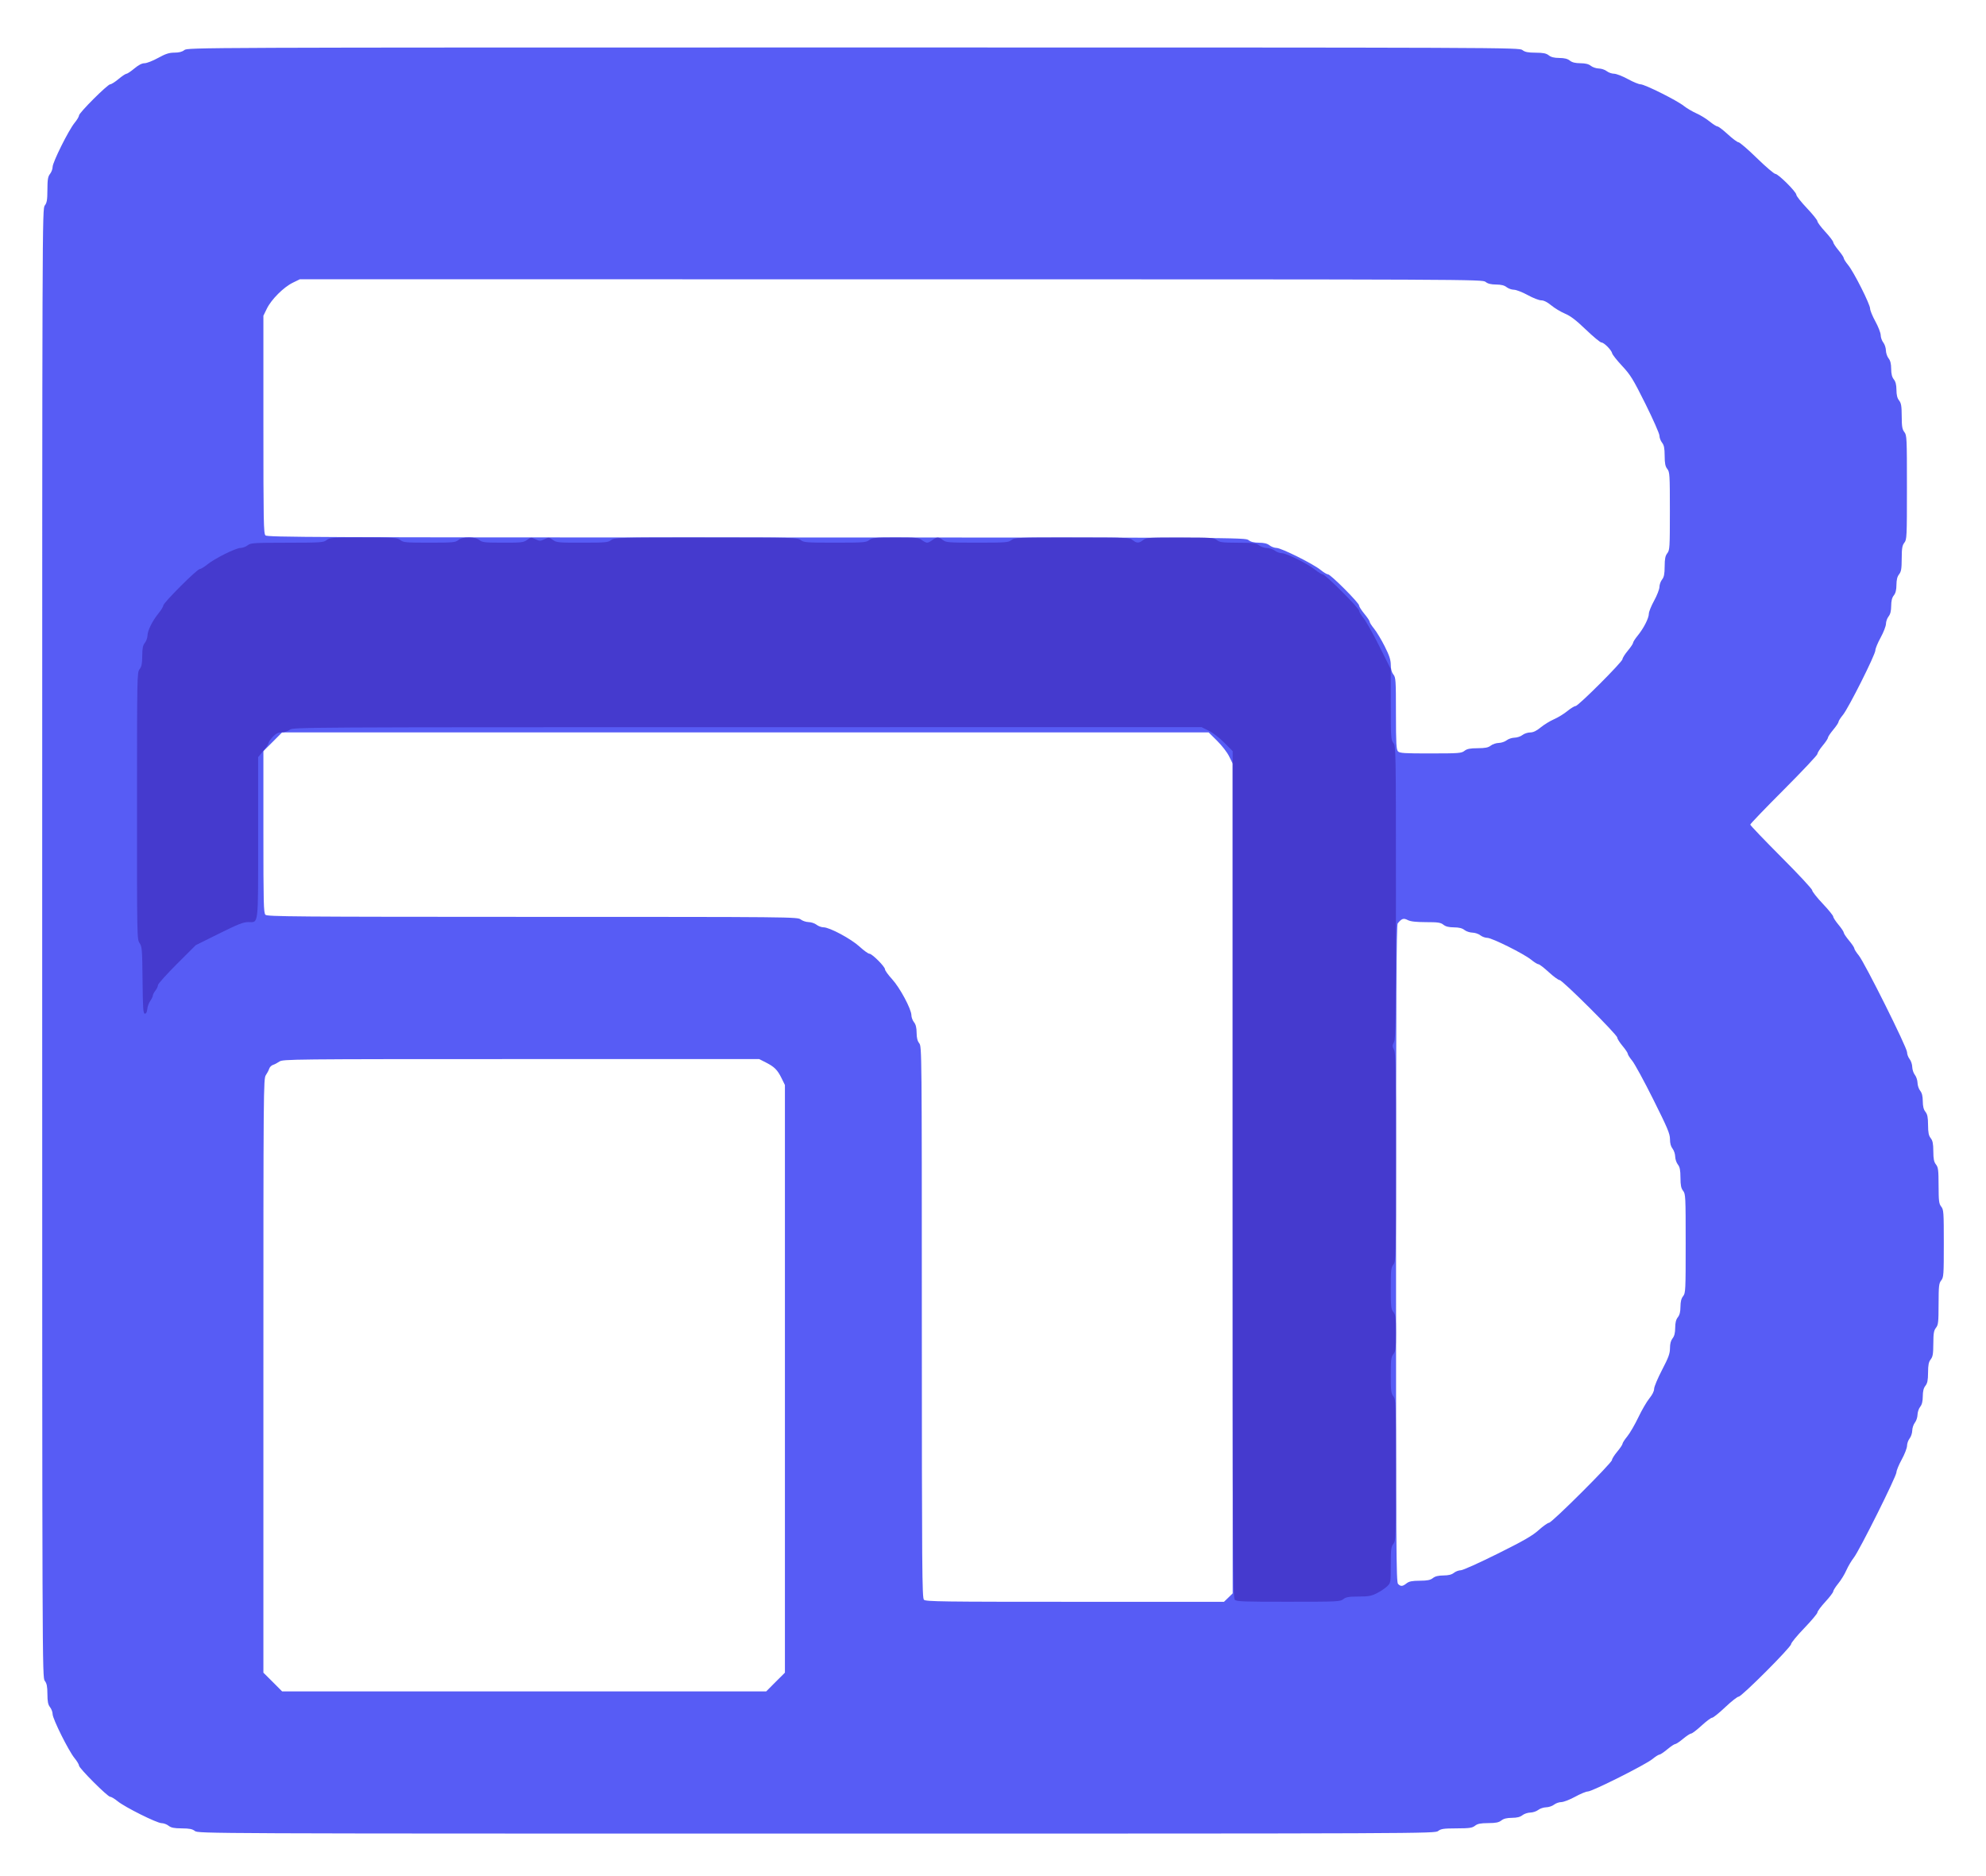
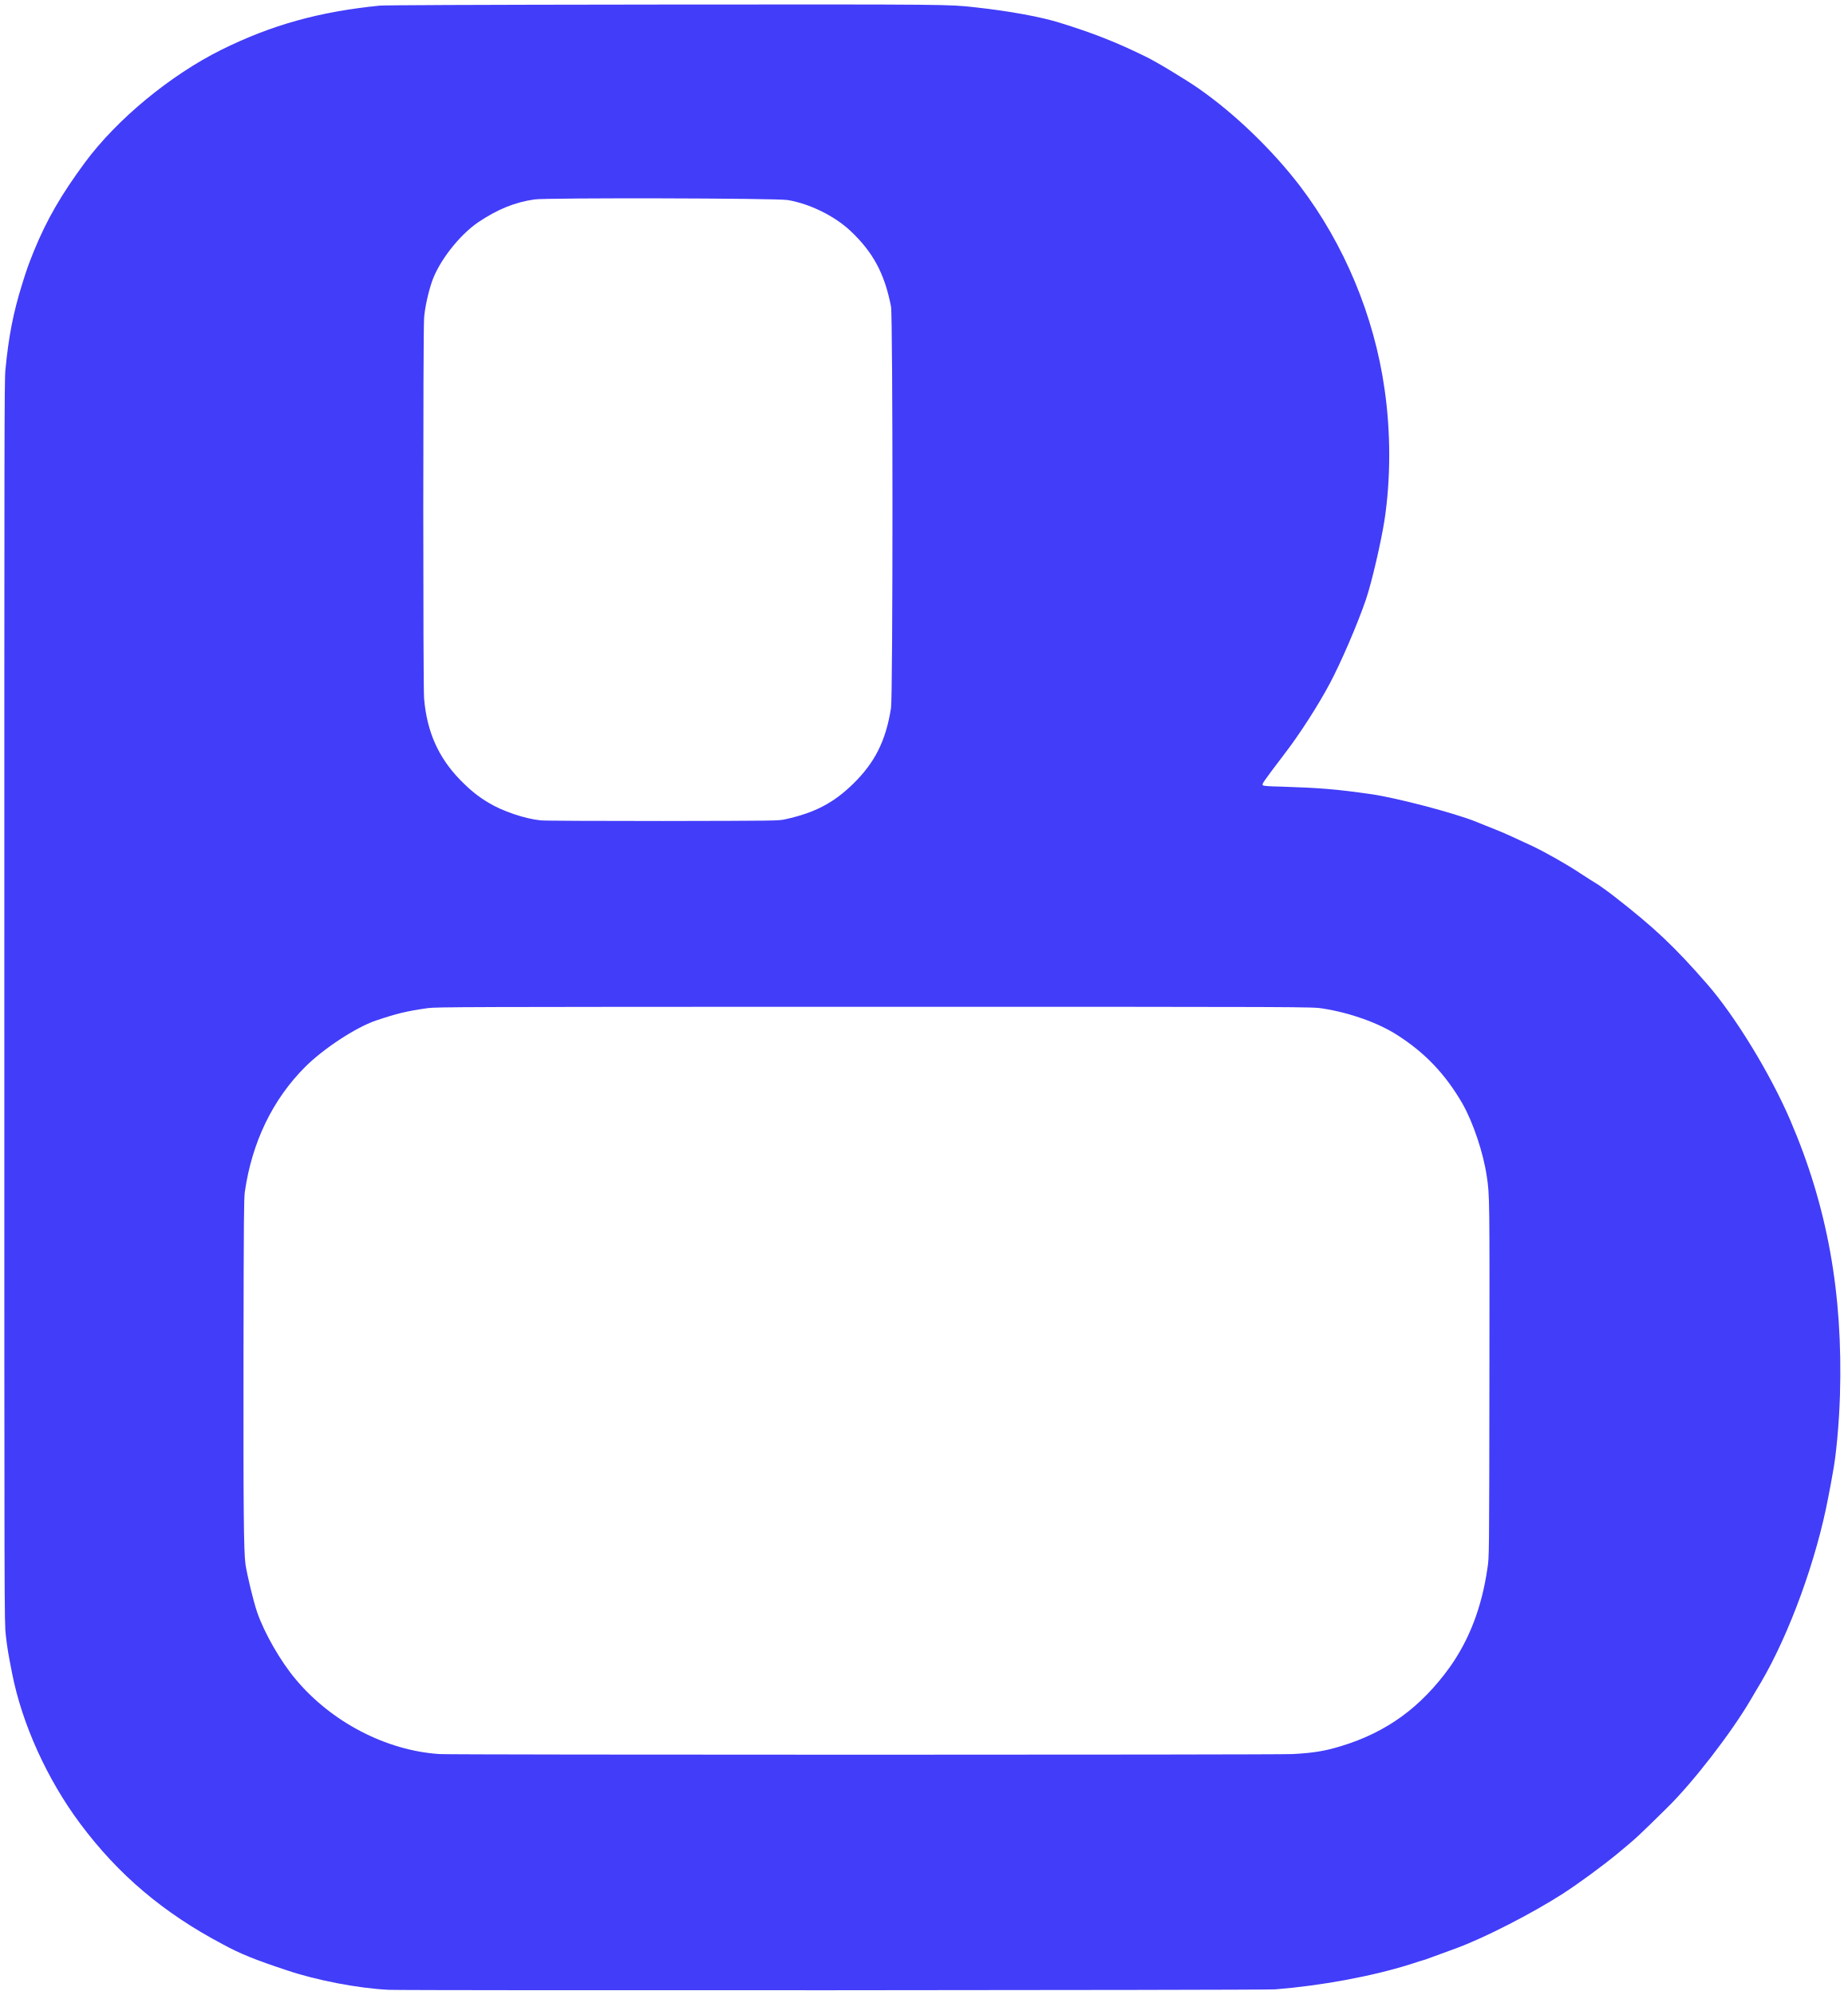
- <svg xmlns="http://www.w3.org/2000/svg" viewBox="0 0 377 356">
-   <path fill="#575cf5" fill-rule="evenodd" d="M37.00 347.50C36.51 347.12 35.97 347.01 34.50 347.00C33.03 346.99 32.49 346.88 32.00 346.50C31.66 346.23 31.06 346.01 30.67 346.01C29.77 346.00 23.71 342.98 22.33 341.85C21.76 341.38 21.12 341.00 20.91 341.00C20.42 341.00 15.00 335.58 15.00 335.09C15.00 334.88 14.62 334.24 14.15 333.67C13.02 332.29 10.00 326.23 9.99 325.33C9.99 324.94 9.77 324.34 9.50 324.00C9.12 323.51 9.01 322.97 9.00 321.50C8.99 320.03 8.88 319.49 8.50 319.00C8.02 318.38 8.01 316.94 8.01 179.00C8.01 41.06 8.02 39.62 8.50 39.00C8.90 38.48 8.99 37.97 9.00 36.00C9.01 34.03 9.10 33.52 9.50 33.00C9.77 32.66 9.99 32.06 9.99 31.67C10.00 30.77 13.02 24.71 14.15 23.33C14.62 22.76 15.00 22.12 15.00 21.91C15.00 21.41 20.42 16.00 20.92 16.00C21.13 16.00 21.84 15.55 22.50 15.00C23.16 14.45 23.83 14.00 24.00 14.00C24.17 14.00 24.84 13.55 25.50 13.00C26.31 12.33 26.94 12.00 27.44 12.00C27.85 12.00 29.00 11.55 30.00 11.00C31.44 10.21 32.08 10.00 33.10 9.99C33.98 9.99 34.57 9.84 35.00 9.50C35.62 9.02 36.96 9.01 162.00 9.01C287.04 9.01 288.38 9.02 289.00 9.50C289.49 9.88 290.03 9.99 291.50 10.00C292.97 10.01 293.51 10.12 294.00 10.50C294.44 10.85 295.03 10.99 296.00 11.00C296.97 11.01 297.56 11.15 298.00 11.50C298.44 11.85 299.03 11.99 300.00 12.00C300.97 12.01 301.56 12.15 302.00 12.50C302.34 12.77 303.02 12.99 303.50 13.00C303.98 13.01 304.66 13.23 305.00 13.50C305.34 13.77 305.98 13.99 306.40 13.99C306.83 14.00 308.00 14.45 309.00 15.00C310.00 15.55 311.09 16.00 311.43 16.00C312.21 16.00 318.31 19.04 319.62 20.09C320.18 20.53 321.24 21.16 322.00 21.50C322.76 21.83 323.90 22.53 324.53 23.05C325.17 23.57 325.85 24.00 326.03 24.00C326.22 24.00 327.11 24.68 328.00 25.50C328.89 26.32 329.80 27.00 330.02 27.00C330.24 27.00 331.81 28.35 333.50 30.00C335.19 31.65 336.78 33.00 337.01 33.00C337.57 33.00 341.00 36.42 341.00 36.97C341.00 37.20 341.90 38.34 343.00 39.50C344.10 40.66 345.00 41.78 345.00 41.99C345.00 42.20 345.68 43.11 346.50 44.00C347.32 44.89 348.00 45.78 348.00 45.97C348.00 46.15 348.45 46.84 349.00 47.50C349.55 48.16 350.00 48.83 350.00 48.99C350.00 49.16 350.38 49.76 350.85 50.33C351.92 51.64 355.00 57.75 355.00 58.57C355.00 58.91 355.45 60.00 356.00 61.00C356.55 62.00 357.00 63.17 357.01 63.60C357.01 64.02 357.23 64.66 357.50 65.00C357.77 65.34 357.99 66.02 358.00 66.50C358.01 66.98 358.23 67.66 358.50 68.00C358.85 68.44 358.99 69.03 359.00 70.00C359.01 70.97 359.15 71.56 359.50 72.00C359.85 72.44 359.99 73.03 360.00 74.00C360.01 74.97 360.15 75.56 360.50 76.00C360.90 76.52 360.99 77.03 361.00 79.00C361.01 80.97 361.10 81.48 361.50 82.00C361.97 82.60 361.99 83.08 361.99 92.50C361.99 101.92 361.97 102.40 361.50 103.00C361.10 103.52 361.01 104.03 361.00 106.00C360.99 107.97 360.90 108.48 360.50 109.00C360.15 109.44 360.01 110.03 360.00 111.00C359.99 111.97 359.85 112.56 359.50 113.00C359.15 113.44 359.01 114.03 359.00 115.00C358.99 115.97 358.85 116.56 358.50 117.00C358.23 117.34 358.01 117.98 358.01 118.40C358.00 118.83 357.55 120.00 357.00 121.00C356.45 122.00 356.00 123.09 356.00 123.42C356.00 124.24 350.92 134.36 349.85 135.67C349.38 136.24 349.00 136.84 349.00 137.01C349.00 137.17 348.55 137.84 348.00 138.50C347.45 139.16 347.00 139.83 347.00 140.00C347.00 140.17 346.55 140.84 346.00 141.50C345.45 142.16 345.00 142.87 345.00 143.09C345.00 143.30 342.13 146.35 338.63 149.86C335.12 153.37 332.25 156.36 332.25 156.50C332.25 156.64 334.89 159.40 338.12 162.64C341.36 165.88 344.00 168.72 344.00 168.96C344.00 169.19 344.90 170.34 346.00 171.50C347.10 172.66 348.00 173.77 348.00 173.96C348.00 174.15 348.45 174.84 349.00 175.50C349.55 176.16 350.00 176.83 350.00 177.00C350.00 177.17 350.45 177.84 351.00 178.50C351.55 179.16 352.00 179.83 352.00 179.99C352.00 180.16 352.38 180.76 352.85 181.33C353.98 182.72 362.00 198.78 362.01 199.68C362.01 200.06 362.23 200.66 362.50 201.00C362.77 201.34 362.99 202.02 363.00 202.50C363.01 202.98 363.23 203.66 363.50 204.00C363.77 204.34 363.99 205.02 364.00 205.50C364.01 205.98 364.23 206.66 364.50 207.00C364.85 207.44 364.99 208.03 365.00 209.00C365.01 209.97 365.15 210.56 365.50 211.00C365.88 211.49 365.99 212.03 366.00 213.50C366.01 214.97 366.12 215.51 366.50 216.00C366.88 216.49 366.99 217.03 367.00 218.50C367.01 219.97 367.12 220.51 367.50 221.00C367.93 221.55 367.99 222.04 368.00 225.00C368.01 227.96 368.07 228.45 368.50 229.00C368.96 229.58 368.99 230.05 368.99 236.00C368.99 241.95 368.96 242.42 368.50 243.00C368.06 243.56 368.01 244.04 368.00 247.50C367.99 250.96 367.94 251.44 367.50 252.00C367.10 252.52 367.01 253.03 367.00 255.00C366.99 256.97 366.90 257.48 366.50 258.00C366.12 258.49 366.01 259.03 366.00 260.50C365.99 261.97 365.88 262.51 365.50 263.00C365.15 263.44 365.01 264.03 365.00 265.00C364.99 265.97 364.85 266.56 364.50 267.00C364.23 267.34 364.01 268.02 364.00 268.50C363.99 268.98 363.77 269.66 363.50 270.00C363.23 270.34 363.01 271.02 363.00 271.50C362.99 271.98 362.77 272.66 362.50 273.00C362.23 273.34 362.01 273.98 362.01 274.40C362.00 274.83 361.55 276.00 361.00 277.00C360.45 278.00 360.00 279.09 360.00 279.42C360.00 280.19 352.95 294.31 351.91 295.62C351.47 296.18 350.84 297.24 350.50 298.00C350.17 298.76 349.47 299.90 348.95 300.53C348.43 301.17 348.00 301.85 348.00 302.03C348.00 302.22 347.32 303.11 346.50 304.00C345.68 304.89 345.00 305.80 345.00 306.02C345.00 306.23 343.87 307.57 342.50 309.00C341.12 310.43 340.00 311.79 340.00 312.04C340.00 312.61 330.62 322.00 330.05 322.00C329.81 322.00 328.66 322.90 327.50 324.00C326.34 325.10 325.22 326.00 325.01 326.00C324.80 326.00 323.89 326.68 323.00 327.50C322.11 328.32 321.22 329.00 321.03 329.00C320.85 329.00 320.16 329.45 319.50 330.00C318.84 330.55 318.17 331.00 318.00 331.00C317.83 331.00 317.16 331.45 316.50 332.00C315.84 332.55 315.17 333.00 315.01 333.00C314.84 333.00 314.24 333.38 313.67 333.85C312.36 334.92 302.24 340.00 301.42 340.00C301.09 340.00 300.00 340.45 299.00 341.00C298.00 341.55 296.83 342.00 296.40 342.01C295.98 342.01 295.34 342.23 295.00 342.50C294.66 342.77 293.98 342.99 293.50 343.00C293.02 343.01 292.34 343.23 292.00 343.50C291.66 343.77 290.98 343.99 290.50 344.00C290.02 344.01 289.34 344.23 289.00 344.50C288.56 344.85 287.97 344.99 287.00 345.00C286.03 345.01 285.44 345.15 285.00 345.50C284.51 345.88 283.97 345.99 282.50 346.00C281.03 346.01 280.49 346.12 280.00 346.50C279.46 346.92 278.96 346.99 276.50 347.00C274.04 347.01 273.54 347.08 273.00 347.50C272.38 347.98 271.11 347.99 155.00 347.99C38.89 347.99 37.62 347.98 37.00 347.50ZM147.22 319.22L149.00 317.45L149.00 261.69L149.00 205.92L148.36 204.62C147.59 203.05 147.00 202.46 145.36 201.63L144.12 201.00L98.91 201.00C55.16 201.00 53.68 201.02 53.04 201.47C52.67 201.72 52.13 202.01 51.83 202.10C51.52 202.20 51.20 202.52 51.10 202.83C51.01 203.13 50.72 203.67 50.47 204.04C50.01 204.68 50.00 206.42 50.00 261.08L50.00 317.45L51.78 319.22L53.55 321.00L99.50 321.00L145.45 321.00L147.22 319.22ZM233.18 303.20L234.00 302.40L234.00 223.66L234.00 144.92L233.33 143.56C232.96 142.79 231.96 141.50 231.05 140.60L229.44 139.00L141.49 139.00L53.55 139.00L51.78 140.78L50.00 142.55L50.00 157.88C50.00 171.49 50.04 173.26 50.39 173.61C50.75 173.96 55.70 174.00 101.08 174.01C150.61 174.01 151.38 174.02 152.00 174.50C152.34 174.77 153.02 174.99 153.50 175.00C153.98 175.01 154.66 175.23 155.00 175.50C155.34 175.77 155.94 175.99 156.33 175.99C157.50 176.00 161.56 178.18 163.16 179.65C163.97 180.39 164.81 181.00 165.03 181.00C165.55 181.00 168.00 183.45 168.00 183.97C168.00 184.19 168.61 185.03 169.35 185.84C170.82 187.44 173.00 191.50 173.01 192.67C173.01 193.06 173.23 193.66 173.50 194.00C173.85 194.44 173.99 195.03 174.00 196.00C174.01 196.97 174.15 197.56 174.50 198.00C174.98 198.62 174.99 199.41 174.99 250.92C175.00 298.12 175.04 303.25 175.39 303.61C175.75 303.96 178.69 304.00 204.07 304.00L232.35 304.00L233.18 303.20ZM267.00 300.50C267.49 300.12 268.03 300.01 269.50 300.00C270.97 299.99 271.51 299.88 272.00 299.50C272.44 299.15 273.03 299.01 274.00 299.00C274.97 298.99 275.56 298.85 276.00 298.50C276.34 298.23 276.94 298.01 277.32 298.01C277.71 298.00 280.85 296.59 284.32 294.86C289.34 292.36 290.93 291.44 292.12 290.36C292.95 289.62 293.82 289.01 294.05 289.00C294.60 289.00 306.00 277.62 306.00 277.09C306.00 276.87 306.45 276.16 307.00 275.50C307.55 274.84 308.00 274.17 308.00 274.01C308.00 273.84 308.41 273.21 308.90 272.61C309.40 272.00 310.34 270.38 311.00 269.00C311.66 267.62 312.60 266.00 313.10 265.39C313.66 264.70 314.00 264.03 314.00 263.58C314.00 263.19 314.68 261.58 315.50 260.00C316.74 257.62 317.00 256.91 317.01 255.88C317.01 255.02 317.17 254.43 317.50 254.00C317.85 253.56 317.99 252.97 318.00 252.00C318.01 251.03 318.15 250.44 318.50 250.00C318.85 249.56 318.99 248.97 319.00 248.00C319.01 247.03 319.15 246.44 319.50 246.00C319.97 245.41 319.99 244.92 319.99 236.00C319.99 227.08 319.97 226.59 319.50 226.00C319.12 225.51 319.01 224.97 319.00 223.50C318.99 222.03 318.88 221.49 318.50 221.00C318.23 220.66 318.01 219.98 318.00 219.50C317.99 219.02 317.77 218.34 317.50 218.00C317.17 217.58 317.01 216.98 317.01 216.18C317.00 215.15 316.55 214.09 313.85 208.68C312.12 205.21 310.32 201.91 309.85 201.33C309.38 200.76 309.00 200.16 309.00 199.99C309.00 199.83 308.55 199.16 308.00 198.50C307.45 197.84 307.00 197.13 307.00 196.91C307.00 196.38 296.59 186.00 296.05 186.00C295.82 186.00 294.89 185.32 294.00 184.50C293.11 183.68 292.23 183.00 292.04 183.00C291.86 183.00 291.24 182.62 290.67 182.15C289.29 181.02 283.23 178.00 282.33 177.99C281.94 177.99 281.34 177.77 281.00 177.50C280.66 177.23 279.98 177.01 279.50 177.00C279.02 176.99 278.34 176.77 278.00 176.50C277.56 176.15 276.97 176.01 276.00 176.00C275.03 175.99 274.44 175.85 274.00 175.50C273.47 175.08 272.97 175.01 270.68 175.01C268.72 175.00 267.77 174.89 267.22 174.61C266.43 174.20 266.08 174.32 265.32 175.25C265.08 175.54 265.01 189.33 265.01 237.92C265.00 294.22 265.04 300.25 265.39 300.61C265.90 301.12 266.24 301.10 267.00 300.50ZM278.00 142.50C278.49 142.12 279.03 142.01 280.50 142.00C281.97 141.99 282.51 141.88 283.00 141.50C283.34 141.23 284.02 141.01 284.50 141.00C284.98 140.99 285.66 140.77 286.00 140.50C286.34 140.23 287.02 140.01 287.50 140.00C287.98 139.99 288.66 139.77 289.00 139.50C289.34 139.23 290.00 139.01 290.47 139.01C291.06 139.00 291.64 138.73 292.47 138.05C293.10 137.53 294.24 136.83 295.00 136.50C295.76 136.17 296.90 135.47 297.53 134.95C298.17 134.43 298.87 134.00 299.09 134.00C299.60 134.00 308.00 125.60 308.00 125.09C308.00 124.87 308.45 124.16 309.00 123.50C309.55 122.84 310.00 122.17 310.00 122.01C310.00 121.84 310.40 121.22 310.88 120.63C312.01 119.26 313.00 117.31 313.00 116.47C313.00 116.11 313.45 115.00 314.00 114.00C314.55 113.00 315.00 111.83 315.01 111.40C315.01 110.98 315.23 110.34 315.50 110.00C315.88 109.51 315.99 108.97 316.00 107.50C316.01 106.03 316.12 105.49 316.50 105.00C316.96 104.41 316.99 103.94 316.99 97.00C316.99 90.06 316.96 89.59 316.50 89.00C316.12 88.51 316.01 87.97 316.00 86.50C315.99 85.03 315.88 84.49 315.50 84.00C315.23 83.66 315.01 83.06 315.01 82.67C315.00 82.29 313.81 79.59 312.36 76.67C310.00 71.94 309.53 71.17 307.92 69.44C306.93 68.38 306.09 67.31 306.04 67.07C305.92 66.45 304.49 65.00 304.00 65.00C303.77 65.00 302.45 63.90 301.05 62.56C299.17 60.76 298.14 59.97 297.07 59.52C296.27 59.18 295.10 58.48 294.47 57.95C293.70 57.32 293.05 57.00 292.56 57.00C292.15 57.00 291.00 56.55 290.00 56.00C289.00 55.45 287.83 55.00 287.40 54.99C286.98 54.99 286.34 54.77 286.00 54.50C285.56 54.15 284.97 54.01 284.00 54.00C283.03 53.99 282.44 53.85 282.00 53.50C281.38 53.02 280.14 53.01 169.15 53.01L56.92 53.00L55.57 53.66C53.83 54.51 51.51 56.83 50.66 58.57L50.00 59.92L50.00 80.57C50.00 99.00 50.04 101.26 50.39 101.61C50.75 101.96 59.56 102.00 143.58 102.01C235.29 102.01 236.38 102.02 237.00 102.50C237.44 102.85 238.03 102.99 239.00 103.00C239.97 103.01 240.56 103.15 241.00 103.50C241.34 103.77 241.94 103.99 242.33 103.99C243.23 104.00 249.29 107.02 250.67 108.15C251.24 108.62 251.88 109.00 252.09 109.00C252.59 109.00 258.00 114.42 258.00 114.92C258.00 115.13 258.45 115.84 259.00 116.50C259.55 117.16 260.00 117.83 260.00 117.99C260.00 118.16 260.39 118.76 260.86 119.34C261.33 119.92 262.23 121.42 262.86 122.67C263.74 124.42 264.00 125.22 264.01 126.16C264.01 126.98 264.17 127.58 264.50 128.00C264.96 128.58 264.99 129.06 264.99 135.42C265.00 141.26 265.06 142.27 265.39 142.61C265.73 142.94 266.64 143.00 271.58 142.99C276.95 142.99 277.42 142.95 278.00 142.50Z" />
-   <path fill="#453ace" fill-rule="evenodd" d="M234.39 303.61C234.04 303.25 234.00 295.58 234.00 222.89L234.00 142.56L232.40 140.95C231.50 140.04 230.21 139.04 229.44 138.67L228.08 138.00L141.85 138.01C56.66 138.01 55.62 138.02 55.00 138.50C54.65 138.77 53.98 138.99 53.49 138.99C52.81 139.00 52.40 139.20 51.80 139.82C51.36 140.28 51.00 140.80 51.00 140.98C51.00 141.16 50.55 141.84 50.00 142.50L49.00 143.69L49.00 158.95C49.00 176.13 49.13 175.00 47.10 175.00C46.19 175.00 45.13 175.42 41.57 177.19L37.16 179.38L33.58 182.95C31.61 184.92 30.00 186.72 29.99 186.95C29.99 187.19 29.77 187.66 29.50 188.00C29.23 188.34 29.01 188.78 29.01 188.96C29.00 189.15 28.78 189.60 28.52 189.97C28.26 190.34 28.00 191.04 27.96 191.51C27.90 192.08 27.75 192.38 27.50 192.38C27.18 192.38 27.12 191.47 27.06 186.03C27.00 180.17 26.95 179.64 26.50 178.99C26.01 178.31 26.00 177.83 26.01 152.96C26.01 128.20 26.02 127.61 26.50 127.00C26.88 126.51 26.99 125.97 27.00 124.50C27.01 123.03 27.12 122.49 27.50 122.00C27.77 121.66 27.99 121.04 28.00 120.62C28.00 119.69 28.95 117.79 30.12 116.37C30.60 115.78 31.00 115.12 31.00 114.91C31.00 114.41 37.41 108.00 37.91 108.00C38.12 108.00 38.76 107.61 39.34 107.14C40.72 106.01 44.75 104.00 45.66 103.99C46.05 103.99 46.66 103.77 47.00 103.50C47.58 103.04 48.07 103.01 54.50 103.00C60.93 102.99 61.42 102.96 62.00 102.50C62.58 102.04 63.05 102.01 69.00 102.01C74.95 102.01 75.42 102.04 76.00 102.50C76.57 102.95 77.04 102.99 81.50 102.99C85.96 102.99 86.43 102.95 87.00 102.50C87.45 102.15 88.02 102.01 89.00 102.01C89.98 102.01 90.55 102.15 91.00 102.50C91.56 102.94 92.04 102.99 95.46 102.99C98.98 103.00 99.36 102.96 100.05 102.47C100.76 101.96 100.84 101.95 101.65 102.34C102.43 102.71 102.57 102.71 103.35 102.34C104.16 101.95 104.24 101.96 104.95 102.47C105.66 102.97 105.99 103.00 110.54 102.99C114.95 102.99 115.43 102.95 116.00 102.50C116.61 102.03 117.14 102.01 134.00 102.01C150.86 102.01 151.39 102.03 152.00 102.50C152.58 102.95 153.05 102.99 158.50 102.99C163.95 102.99 164.42 102.95 165.00 102.50C165.57 102.06 166.04 102.01 170.00 102.01C173.96 102.01 174.43 102.06 175.00 102.50C175.34 102.77 175.79 102.99 176.00 102.99C176.21 102.99 176.66 102.77 177.00 102.50C177.79 101.88 178.21 101.88 179.00 102.50C179.58 102.95 180.05 102.99 185.50 102.99C190.95 102.99 191.42 102.95 192.00 102.50C192.60 102.03 193.09 102.01 203.50 102.01C213.91 102.01 214.40 102.03 215.00 102.50C215.79 103.12 216.21 103.12 217.00 102.50C217.58 102.04 218.05 102.01 224.00 102.01C229.95 102.01 230.42 102.04 231.00 102.50C231.55 102.93 232.04 102.99 235.00 103.00C237.96 103.01 238.45 103.07 239.00 103.50C239.34 103.77 240.02 103.99 240.50 104.00C240.98 104.01 241.66 104.23 242.00 104.50C242.34 104.77 242.95 104.99 243.34 104.99C244.25 105.00 248.28 107.01 249.66 108.14C250.24 108.61 250.88 109.00 251.09 109.00C251.59 109.00 258.00 115.41 258.00 115.91C258.00 116.12 258.38 116.76 258.85 117.33C259.32 117.91 260.67 120.31 261.85 122.67L264.00 126.97L264.01 133.67C264.01 139.94 264.04 140.42 264.50 141.00C264.98 141.61 264.99 142.22 264.99 169.32C265.00 193.67 264.95 197.11 264.62 197.76C264.28 198.42 264.28 198.58 264.62 199.24C264.95 199.88 265.00 202.50 264.99 219.68C264.99 238.84 264.98 239.39 264.50 240.00C264.06 240.56 264.01 241.03 264.01 244.50C264.01 247.97 264.06 248.44 264.50 249.00C264.93 249.55 264.99 250.03 264.99 253.00C264.99 255.97 264.93 256.45 264.50 257.00C264.07 257.55 264.01 258.03 264.01 261.00C264.01 263.97 264.07 264.45 264.50 265.00C264.97 265.60 264.99 266.11 264.99 279.00C264.99 291.89 264.97 292.40 264.50 293.00C264.07 293.55 264.01 294.04 264.01 297.02C264.00 300.39 264.00 300.41 263.31 301.07C262.92 301.44 262.05 302.02 261.37 302.37C260.32 302.90 259.78 303.00 257.88 303.00C256.03 303.01 255.51 303.10 255.00 303.50C254.40 303.97 253.92 303.99 244.58 303.99C236.00 304.00 234.74 303.95 234.39 303.61Z" />
+ <svg xmlns="http://www.w3.org/2000/svg" viewBox="202.6 171.3 854.2 922.4">
+   <path fill="#423df9" fill-rule="evenodd" d="M382.3 1091.3C368 1090.6 349 1086.9 335.3 1082.3C320.5 1077.4 313.8 1074.7 305.7 1070.3C278.2 1055.8 257.3 1038.1 239.7 1014.5C224.4 994 212.8 968.4 208.2 945C206.5 936.3 206 933.7 205.3 927.5C204.6 921.2 204.6 921.2 204.6 634.5C204.6 373.2 204.6 347.3 205.1 342.3C206.6 326.8 208.7 316 212.8 302.8C215.1 295.4 215.6 294.1 218.3 287.3C224.3 272.7 230.9 261.3 241.9 246.4C256.7 226.4 281.4 206 305.2 194.2C328.3 182.8 350.2 176.7 378.2 173.9C381.1 173.7 415.3 173.5 509.2 173.4C642.9 173.3 641 173.3 653.7 174.7C669.2 176.4 684.1 179.1 692.9 181.9C707.4 186.4 718.1 190.5 731.8 197.2C736.4 199.3 751.3 208.3 757.1 212.4C773.7 224 790.9 240.6 803.7 257.3C824.1 284.1 838 317.3 842.8 351.1C845.7 370.9 845.7 392.7 842.8 411.7C841.3 421.5 836.9 440.6 834.2 448.5C830.3 459.9 822.6 477.8 817.4 487.5C812.2 497.3 803.4 511 796.6 519.8C786 533.8 786 533.8 786.6 534.4C786.9 534.7 789.5 534.9 795.1 535C813 535.6 819.9 536.1 836.7 538.5C848.5 540.2 874.7 547.1 884.8 551.1C887.8 552.3 891.9 554 894 554.8C897.6 556.2 902.7 558.5 911.2 562.5C917.1 565.3 927.4 571.1 933.5 575.2C936.6 577.2 940.3 579.6 941.7 580.4C943 581.3 946.4 583.7 949.2 585.9C967.6 600.2 976.9 609 991.9 626.2C1005 641.2 1021.2 667.8 1030.4 689.2C1047.6 729.2 1054.8 769.3 1053.4 816.3C1053 829.5 1051.6 844.8 1050 852.7C1049.7 854.6 1048.8 859.5 1048 863.5C1042.6 892.2 1030.1 926.6 1016.9 949.1C1015.9 950.8 1013.7 954.4 1012.1 957.2C1003.2 972.4 985.4 995.5 973.3 1007.3C959.7 1020.7 959.6 1020.8 950.7 1028.2C943.4 1034.2 932.9 1041.9 925.2 1046.9C911 1056 889.4 1067.1 876.2 1072C865.3 1076 862.8 1076.9 861.7 1077.3C861 1077.5 857.9 1078.4 854.7 1079.5C836.9 1085.1 813.5 1089.4 792.2 1091.1C786.1 1091.5 391.2 1091.7 382.3 1091.3ZM800.3 982.3C809.9 981.8 815.3 980.9 822.8 978.6C843.8 972.2 859.6 960.7 873 942.1C882 929.4 887.8 914.4 890.4 896.3C891.2 891.2 891.2 891.2 891.3 808.7C891.4 724.7 891.4 723.8 890.1 715.3C888.5 704.3 883.8 690.3 878.8 681.5C870.9 667.9 861.6 658.1 848.6 649.8C839.8 644.2 827 639.6 814.3 637.6C809.5 636.8 809.5 636.8 607.2 636.8C413.9 636.8 404.6 636.9 400.5 637.4C390.6 638.8 386.1 639.9 376.3 643.2C367 646.4 352.1 656.2 343.7 664.6C328.6 679.7 319.1 699.5 315.8 722.4C315.4 725.8 315.3 733.4 315.2 795.4C315.1 869.6 315.3 888.5 316.1 894.5C316.9 899.7 319.7 911.4 321.5 916.7C324.8 926.3 332.3 939.4 339.3 947.7C355.8 967.5 381.2 980.7 405.8 982.3C411.6 982.7 793.2 982.7 800.3 982.3ZM565.7 550.1C579.4 547.1 588.1 542.5 597.1 533.7C607.2 523.8 612.2 513.8 614.6 498.7C615.5 492.7 615.5 317.9 614.6 313C611.6 297.7 606.3 287.9 595.8 278C588.4 271.1 577 265.5 566.9 263.8C561.9 262.9 455.7 262.7 449.8 263.5C440.7 264.8 432.8 268 423.8 274C415 280 405.6 292 402.3 301.6C400.6 306.6 399 313.8 398.7 318.4C398.2 324.5 398.2 489.1 398.7 494.3C400 509.6 405.3 521.5 415.3 531.8C420.1 536.7 423.7 539.6 428.6 542.5C434.8 546.3 445.4 549.9 452.6 550.6C454.2 550.8 478.3 550.9 509 550.9C562.2 550.8 562.5 550.8 565.7 550.1Z" />
</svg>
